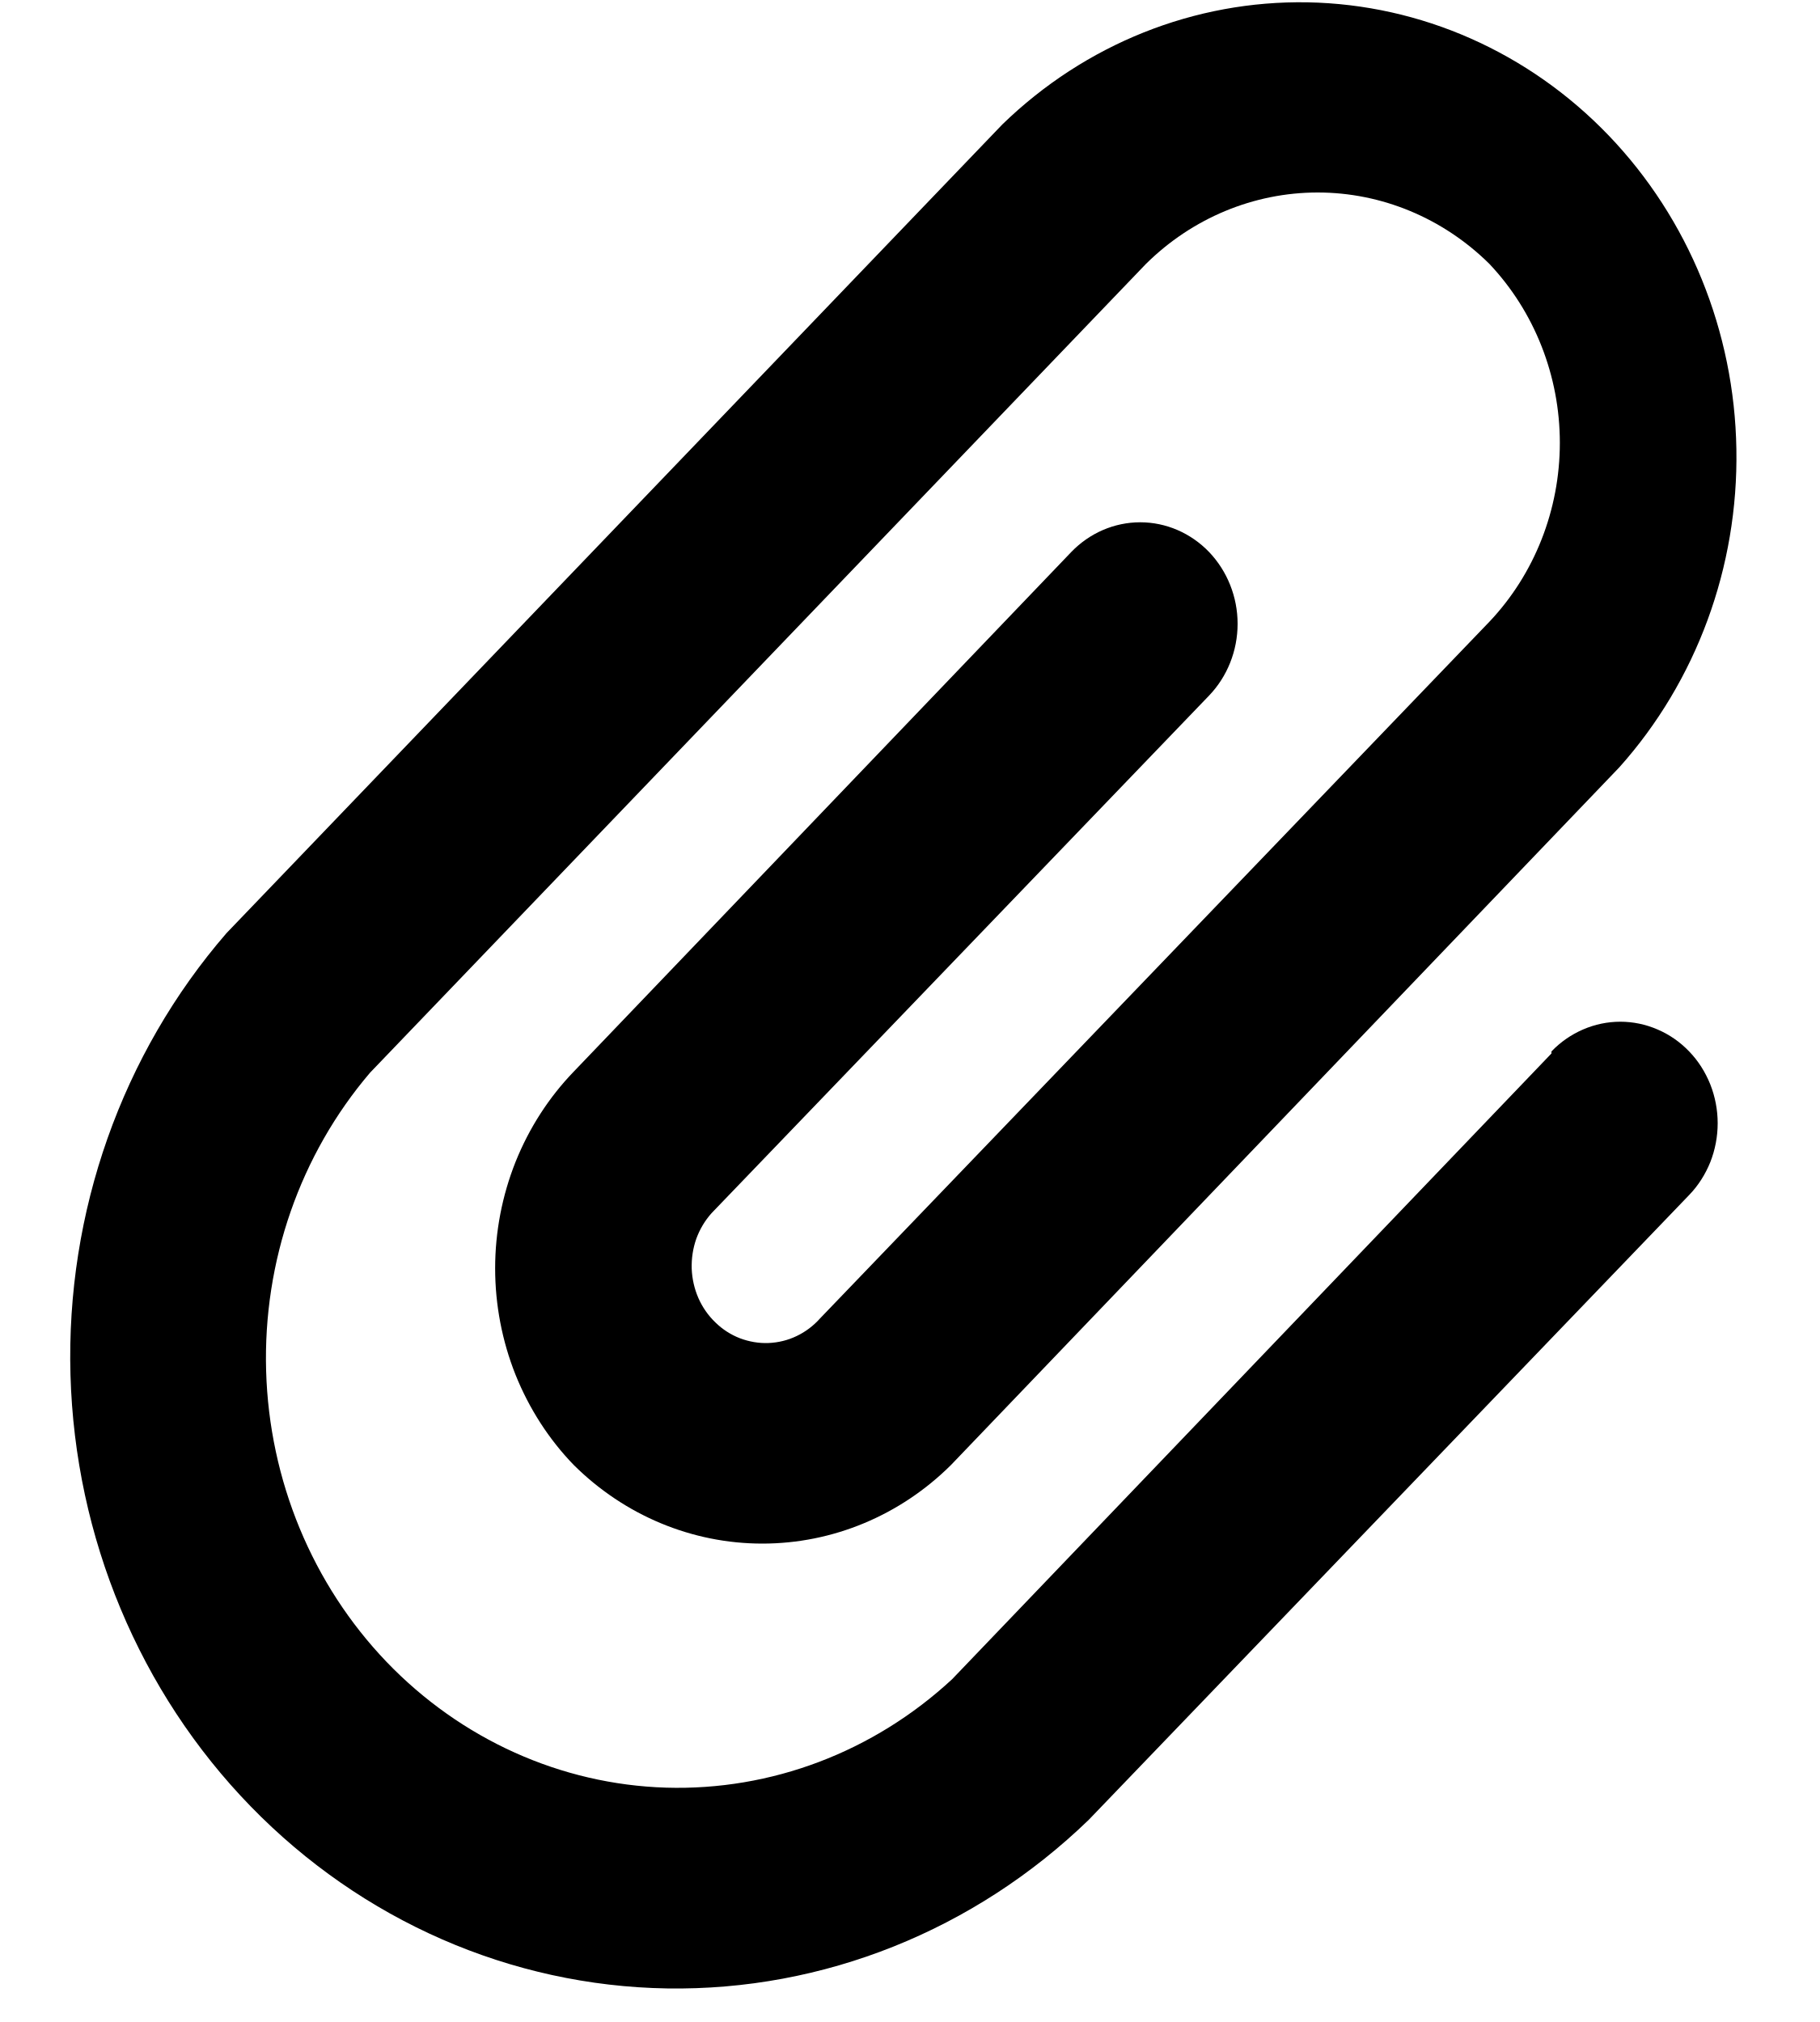
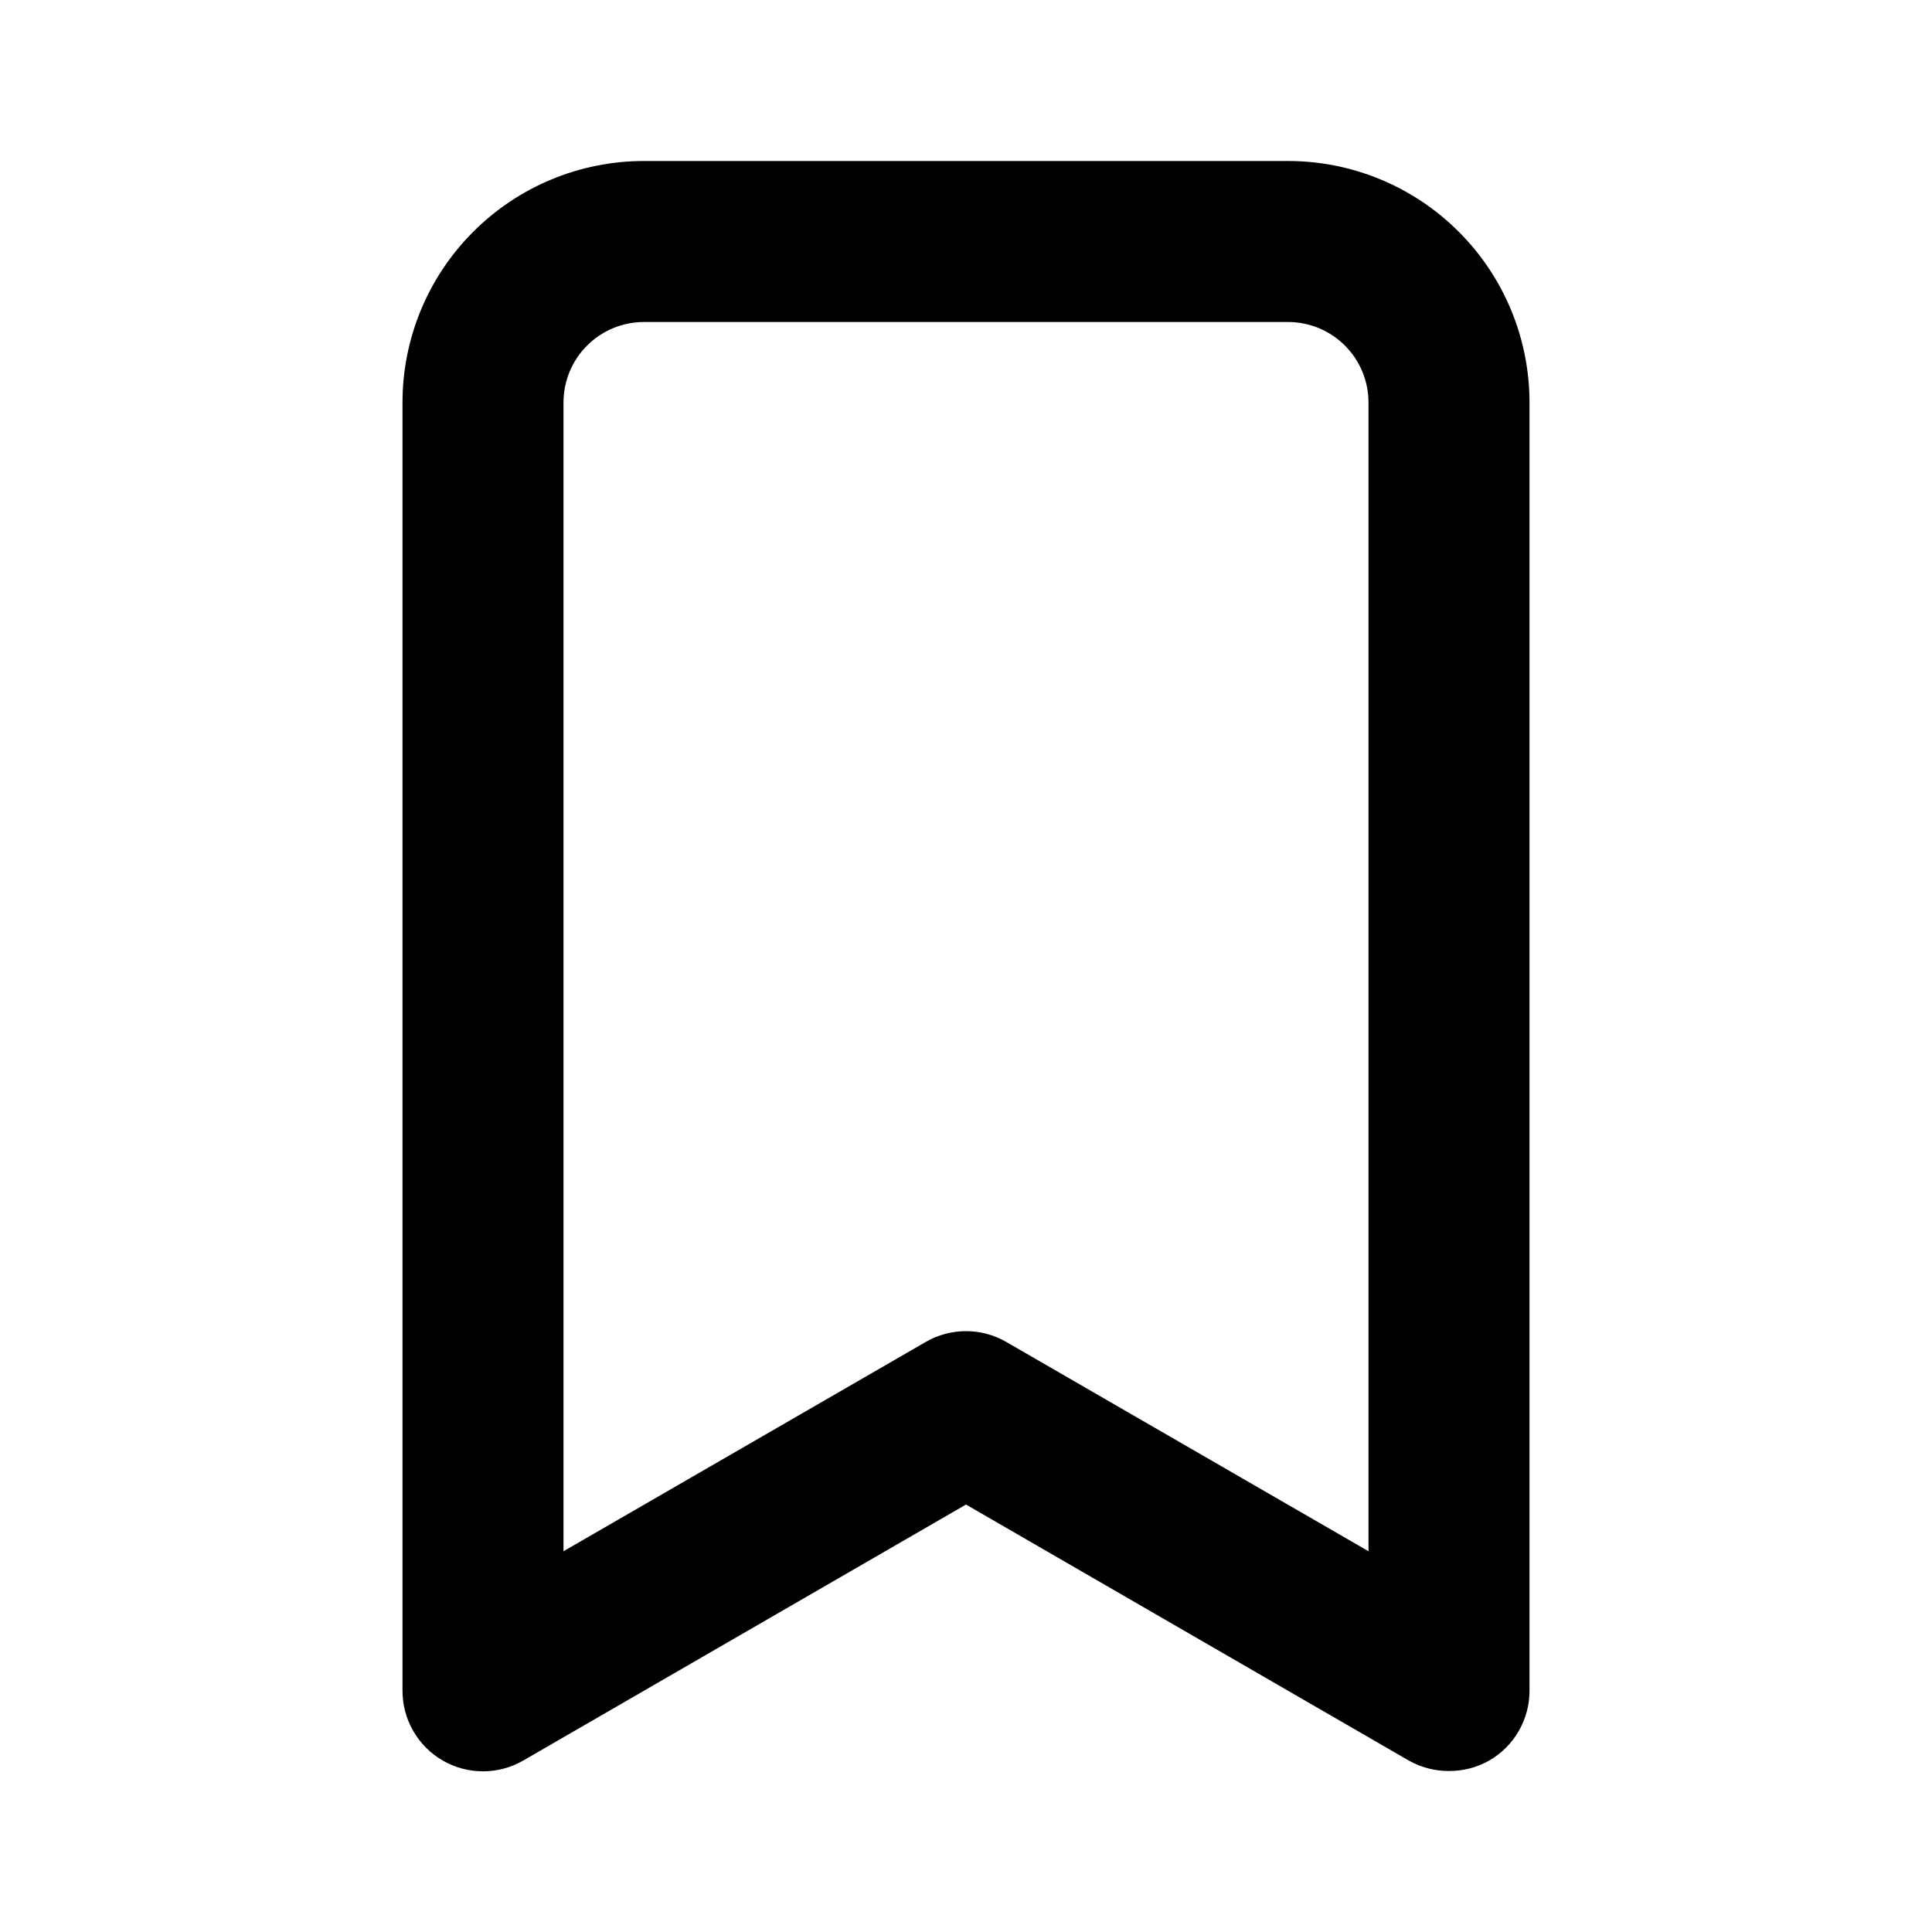
- <svg xmlns="http://www.w3.org/2000/svg" width="18" height="20" viewBox="0 0 18 20" fill="none">
-   <path d="M15.344 10.42L9.416 16.61C8.638 17.33 7.627 17.713 6.587 17.682C5.548 17.65 4.56 17.205 3.824 16.439C3.089 15.672 2.663 14.642 2.632 13.559C2.601 12.475 2.969 11.42 3.66 10.61L11.334 2.61C11.792 2.157 12.4 1.904 13.032 1.904C13.664 1.904 14.272 2.157 14.73 2.61C15.176 3.082 15.427 3.718 15.427 4.38C15.427 5.043 15.176 5.679 14.73 6.15L8.111 13.04C8.045 13.114 7.967 13.173 7.879 13.215C7.792 13.257 7.697 13.28 7.601 13.284C7.505 13.288 7.409 13.271 7.318 13.237C7.228 13.202 7.145 13.149 7.075 13.08C7.004 13.012 6.947 12.93 6.907 12.839C6.867 12.747 6.845 12.649 6.841 12.549C6.838 12.448 6.853 12.348 6.886 12.254C6.92 12.16 6.971 12.074 7.037 12L11.958 6.88C12.138 6.692 12.24 6.437 12.24 6.17C12.24 5.904 12.138 5.649 11.958 5.46C11.777 5.272 11.532 5.166 11.277 5.166C11.021 5.166 10.776 5.272 10.595 5.46L5.674 10.6C5.428 10.855 5.233 11.158 5.099 11.492C4.966 11.826 4.897 12.184 4.897 12.545C4.897 12.907 4.966 13.265 5.099 13.599C5.233 13.932 5.428 14.236 5.674 14.49C6.177 14.99 6.845 15.268 7.54 15.268C8.235 15.268 8.903 14.99 9.406 14.49L16.015 7.59C16.778 6.737 17.193 5.609 17.173 4.443C17.154 3.277 16.701 2.165 15.91 1.34C15.119 0.516 14.052 0.044 12.933 0.023C11.815 0.003 10.733 0.435 9.914 1.23L2.24 9.23C1.205 10.425 0.652 11.99 0.697 13.599C0.742 15.208 1.38 16.737 2.48 17.868C3.579 18.998 5.054 19.643 6.598 19.668C8.142 19.692 9.636 19.095 10.768 18L16.706 11.82C16.796 11.727 16.866 11.616 16.915 11.495C16.963 11.373 16.988 11.242 16.988 11.11C16.988 10.978 16.963 10.848 16.915 10.726C16.866 10.604 16.796 10.493 16.706 10.4C16.617 10.307 16.511 10.233 16.394 10.183C16.277 10.132 16.151 10.106 16.025 10.106C15.899 10.106 15.773 10.132 15.656 10.183C15.54 10.233 15.433 10.307 15.344 10.4V10.42Z" fill="black" />
+ <svg xmlns="http://www.w3.org/2000/svg" width="24" height="24" viewBox="0 0 24 24" fill="none">
+   <path d="M16 2H8C7.204 2 6.441 2.316 5.879 2.879C5.316 3.441 5 4.204 5 5V21C4.999 21.176 5.045 21.349 5.133 21.502C5.221 21.655 5.347 21.782 5.5 21.87C5.652 21.958 5.824 22.004 6 22.004C6.176 22.004 6.348 21.958 6.5 21.87L12 18.69L17.5 21.87C17.652 21.956 17.825 22.001 18 22C18.175 22.001 18.348 21.956 18.5 21.87C18.653 21.782 18.779 21.655 18.867 21.502C18.955 21.349 19.001 21.176 19 21V5C19 4.204 18.684 3.441 18.121 2.879C17.559 2.316 16.796 2 16 2ZM17 19.27L12.5 16.67C12.348 16.582 12.175 16.536 12 16.536C11.825 16.536 11.652 16.582 11.5 16.67L7 19.27V5C7 4.735 7.105 4.48 7.293 4.293C7.48 4.105 7.735 4 8 4H16C16.265 4 16.52 4.105 16.707 4.293C16.895 4.48 17 4.735 17 5V19.27Z" fill="black" />
</svg>
